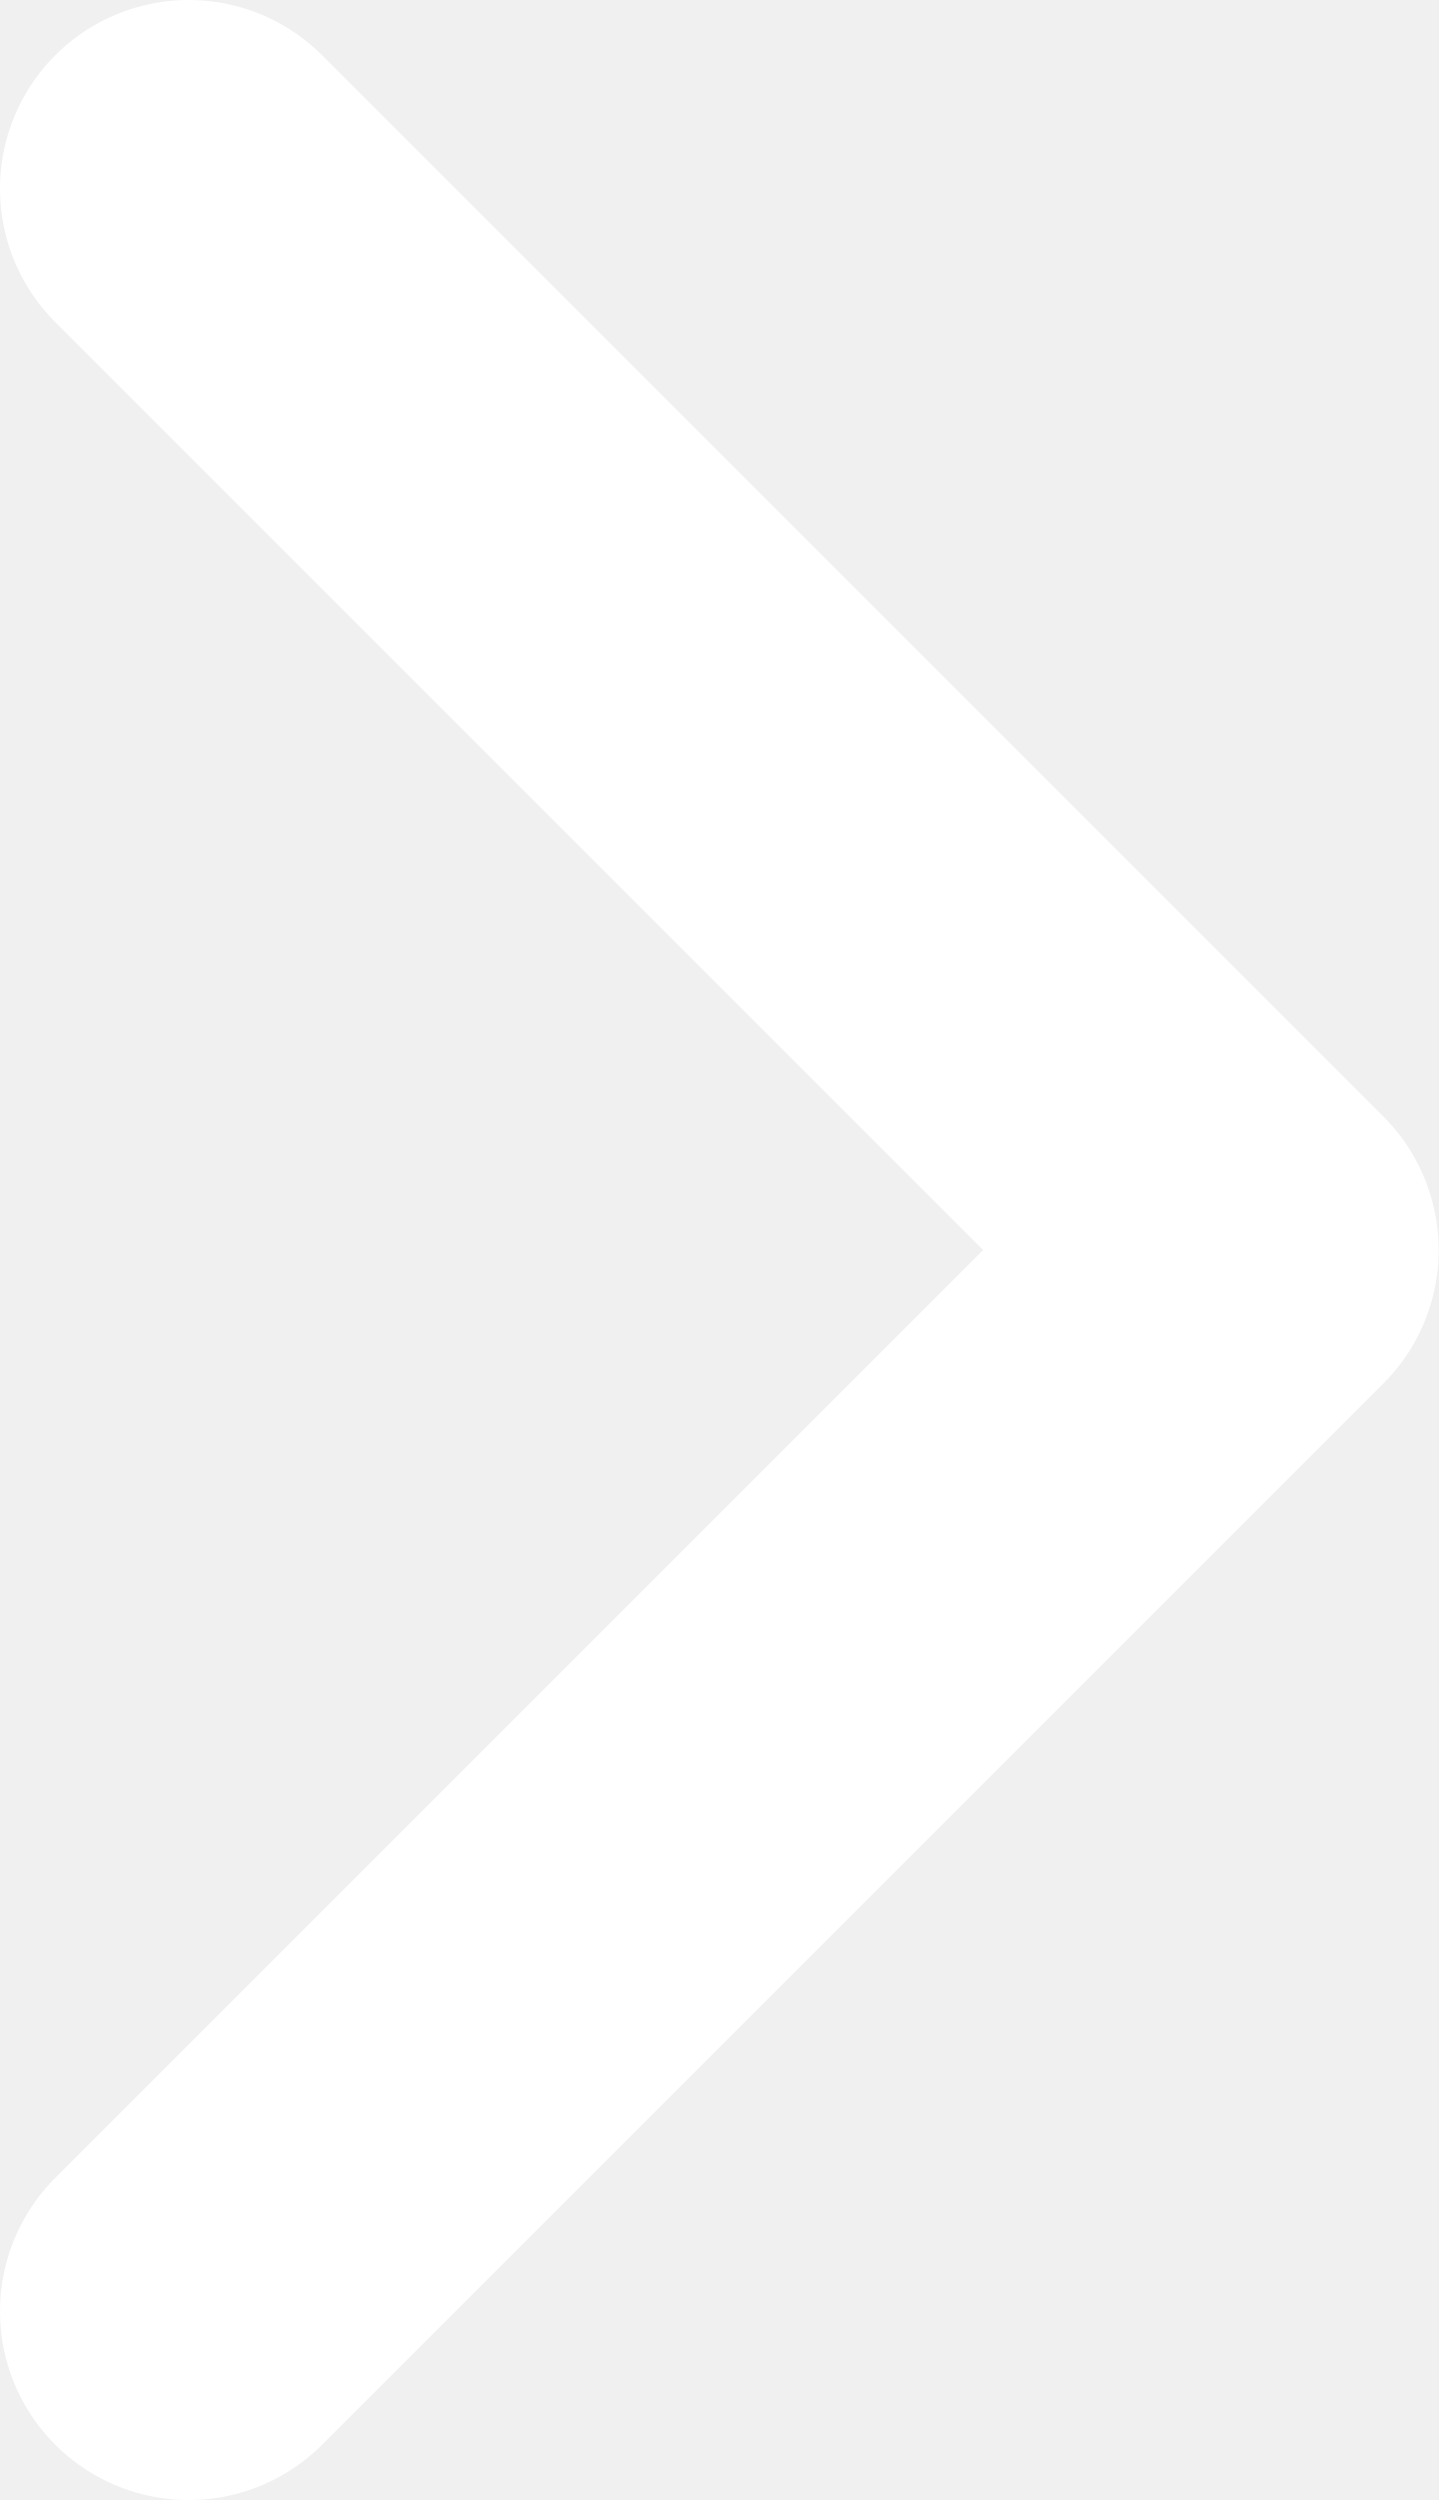
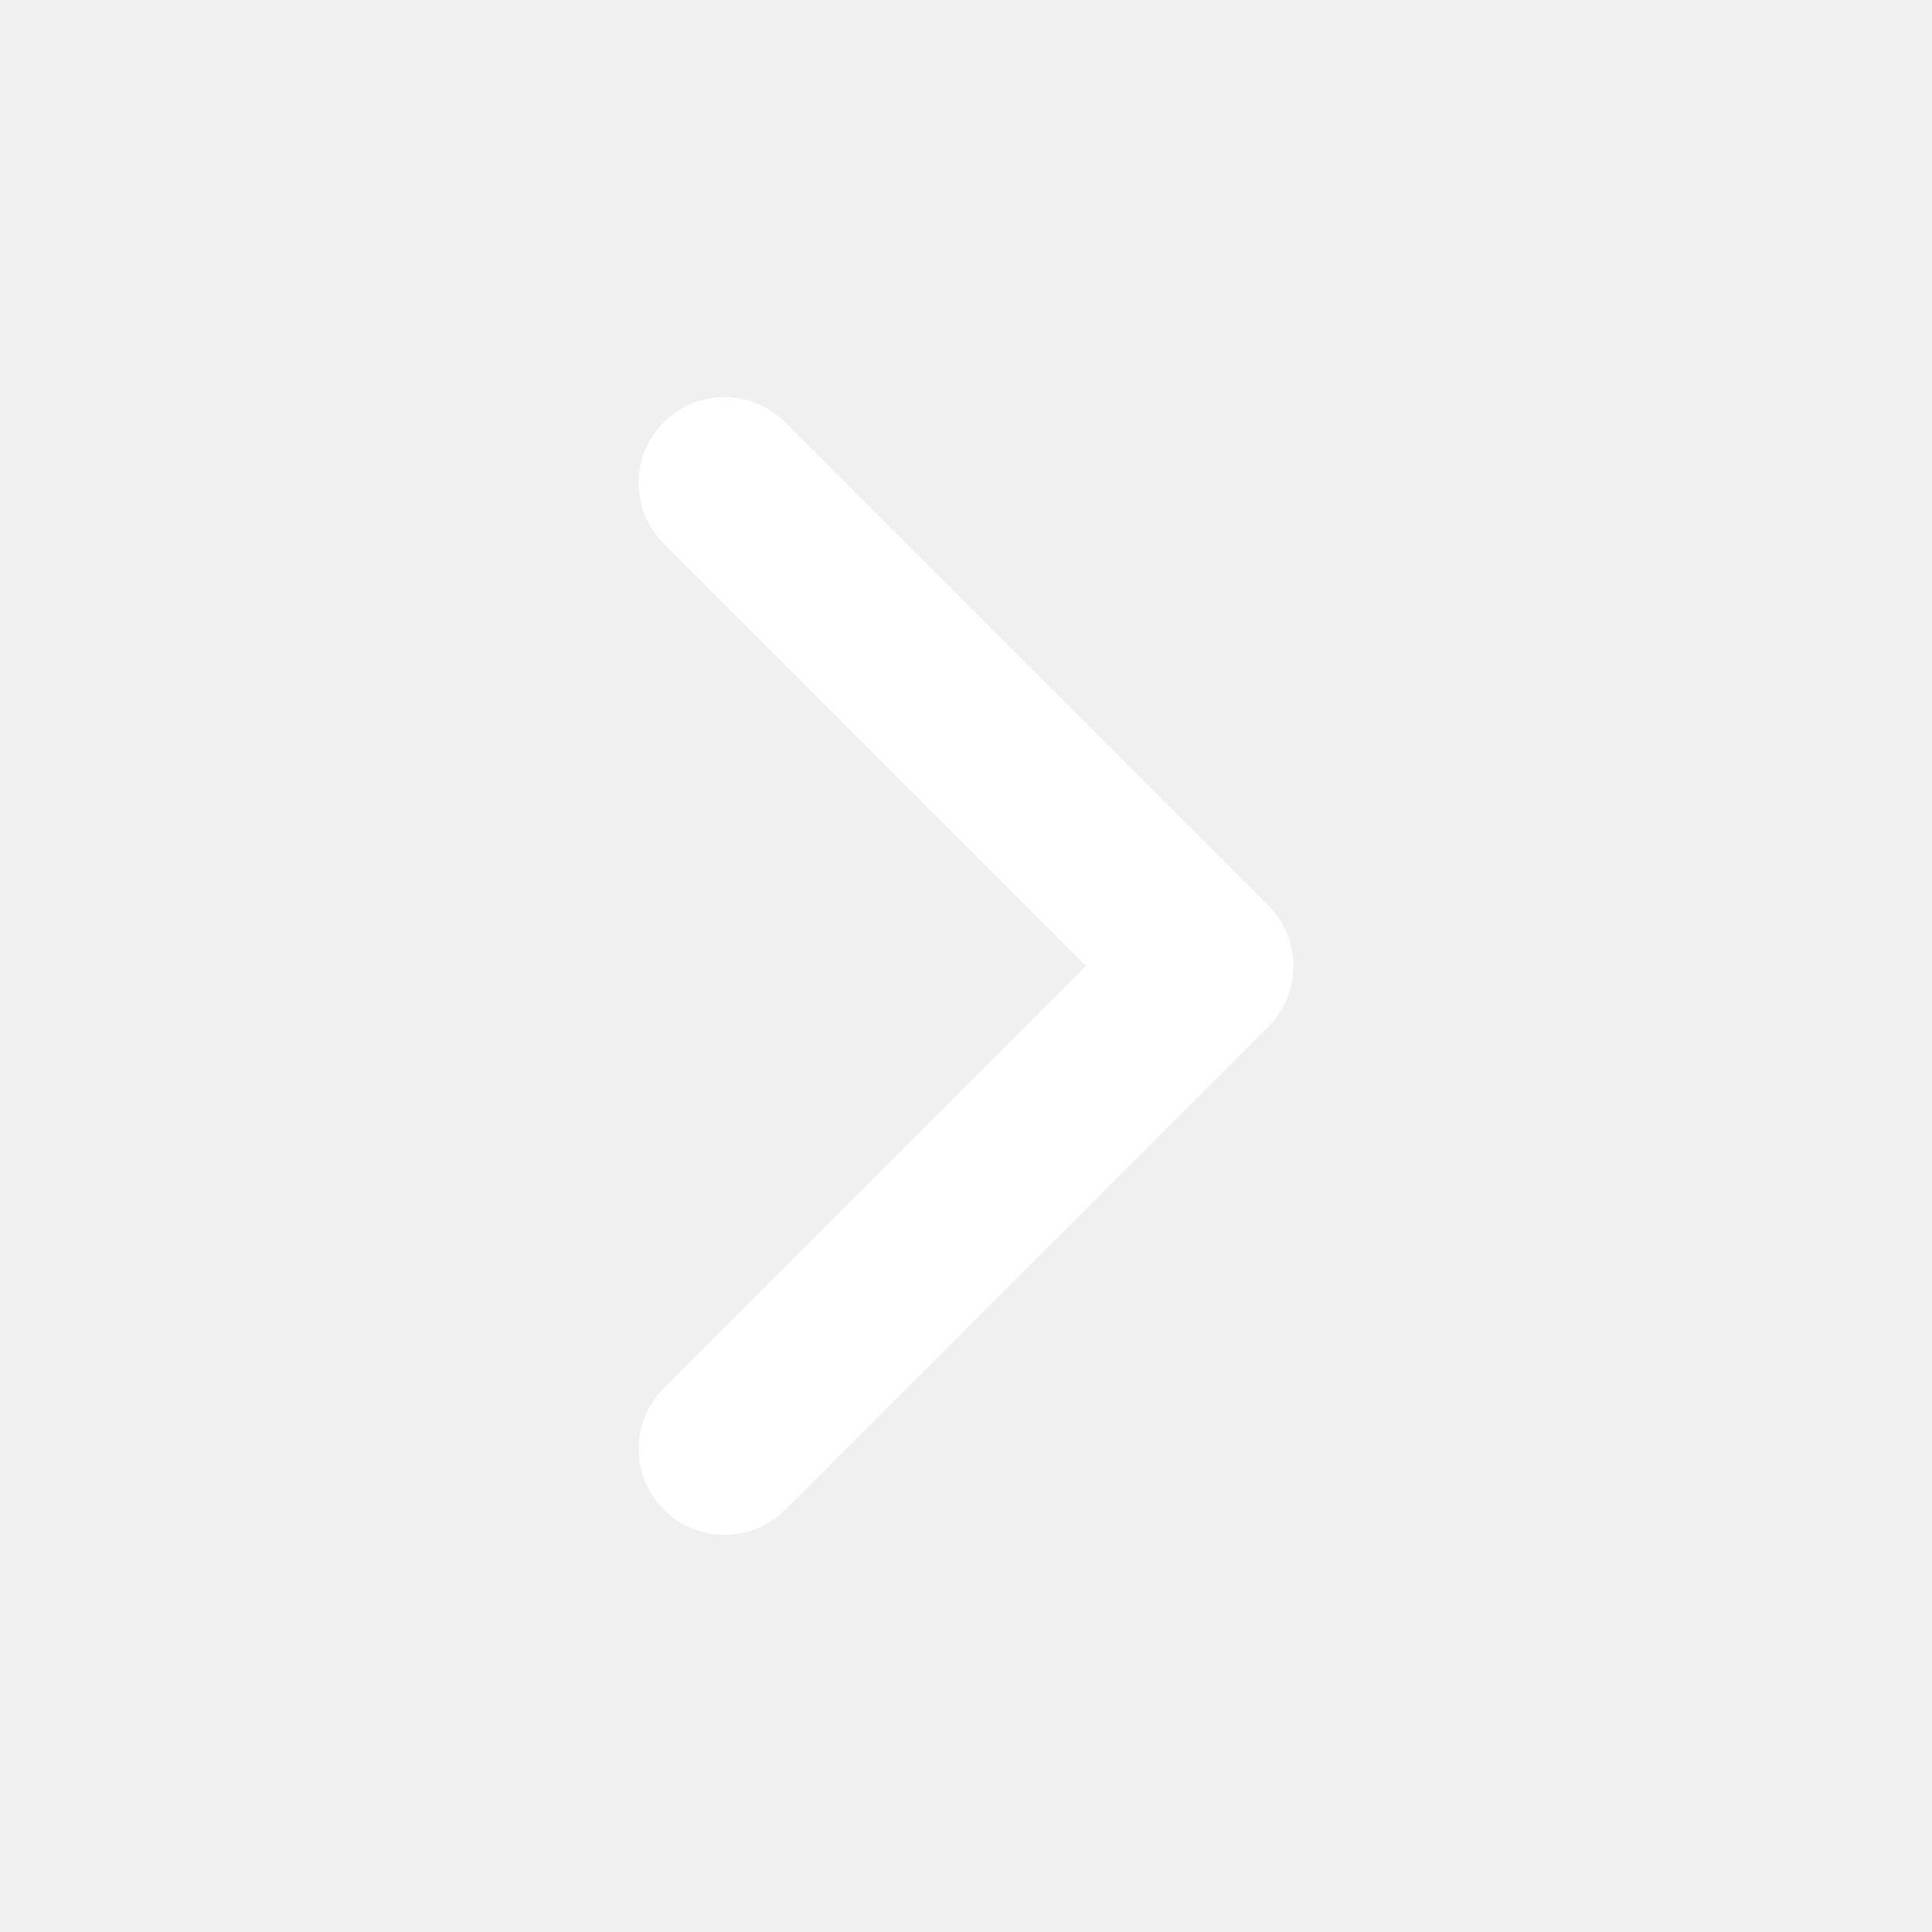
- <svg xmlns="http://www.w3.org/2000/svg" preserveAspectRatio="none" overflow="visible" style="display: block;" width="6.1" height="10.6" viewBox="0 0 6.1 10.6" fill="none">
-   <path id="Vector" d="M0.8 0.8L5.3 5.3L0.8 9.8" stroke="white" stroke-width="1.6" stroke-linecap="round" stroke-linejoin="round" />
+ <svg xmlns="http://www.w3.org/2000/svg" preserveAspectRatio="none" overflow="visible" style="display: block;" width="18" height="18" viewBox="0 0 18 18" fill="none">
+   <path id="Vector" d="M6.75 13.5L11.25 9L6.75 4.5" stroke="white" stroke-width="1.6" stroke-linecap="round" stroke-linejoin="round" />
</svg>
